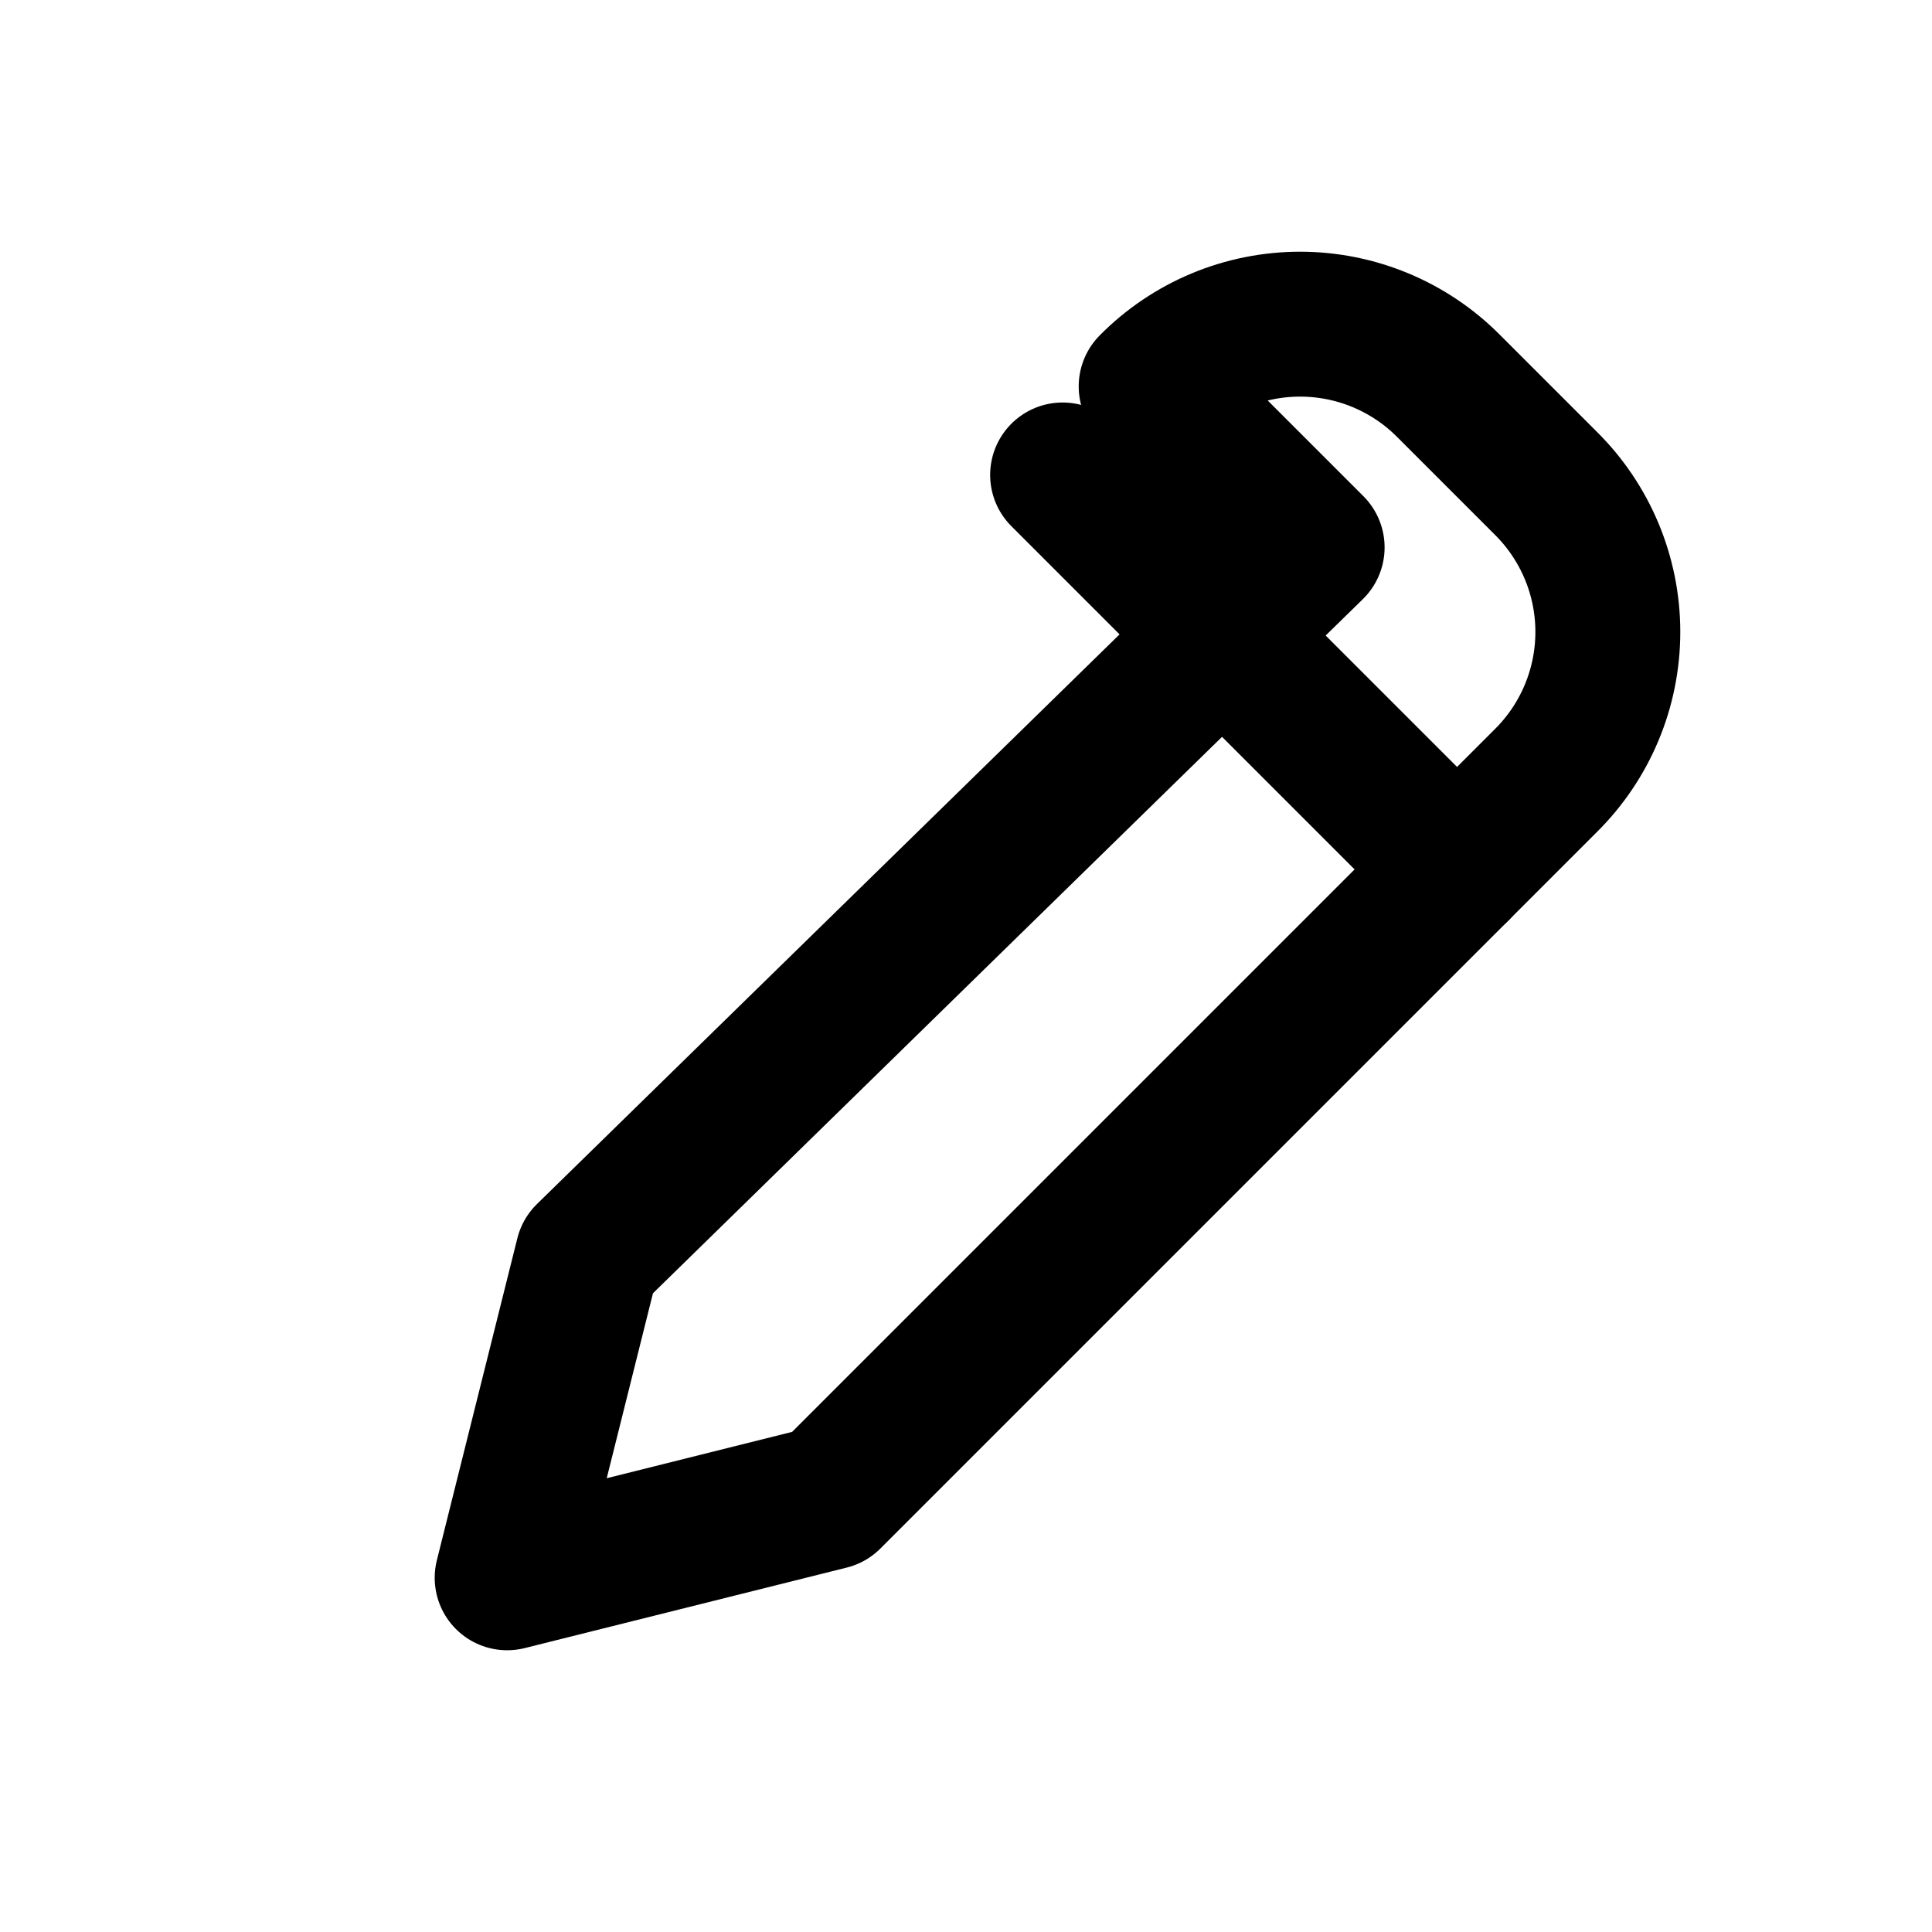
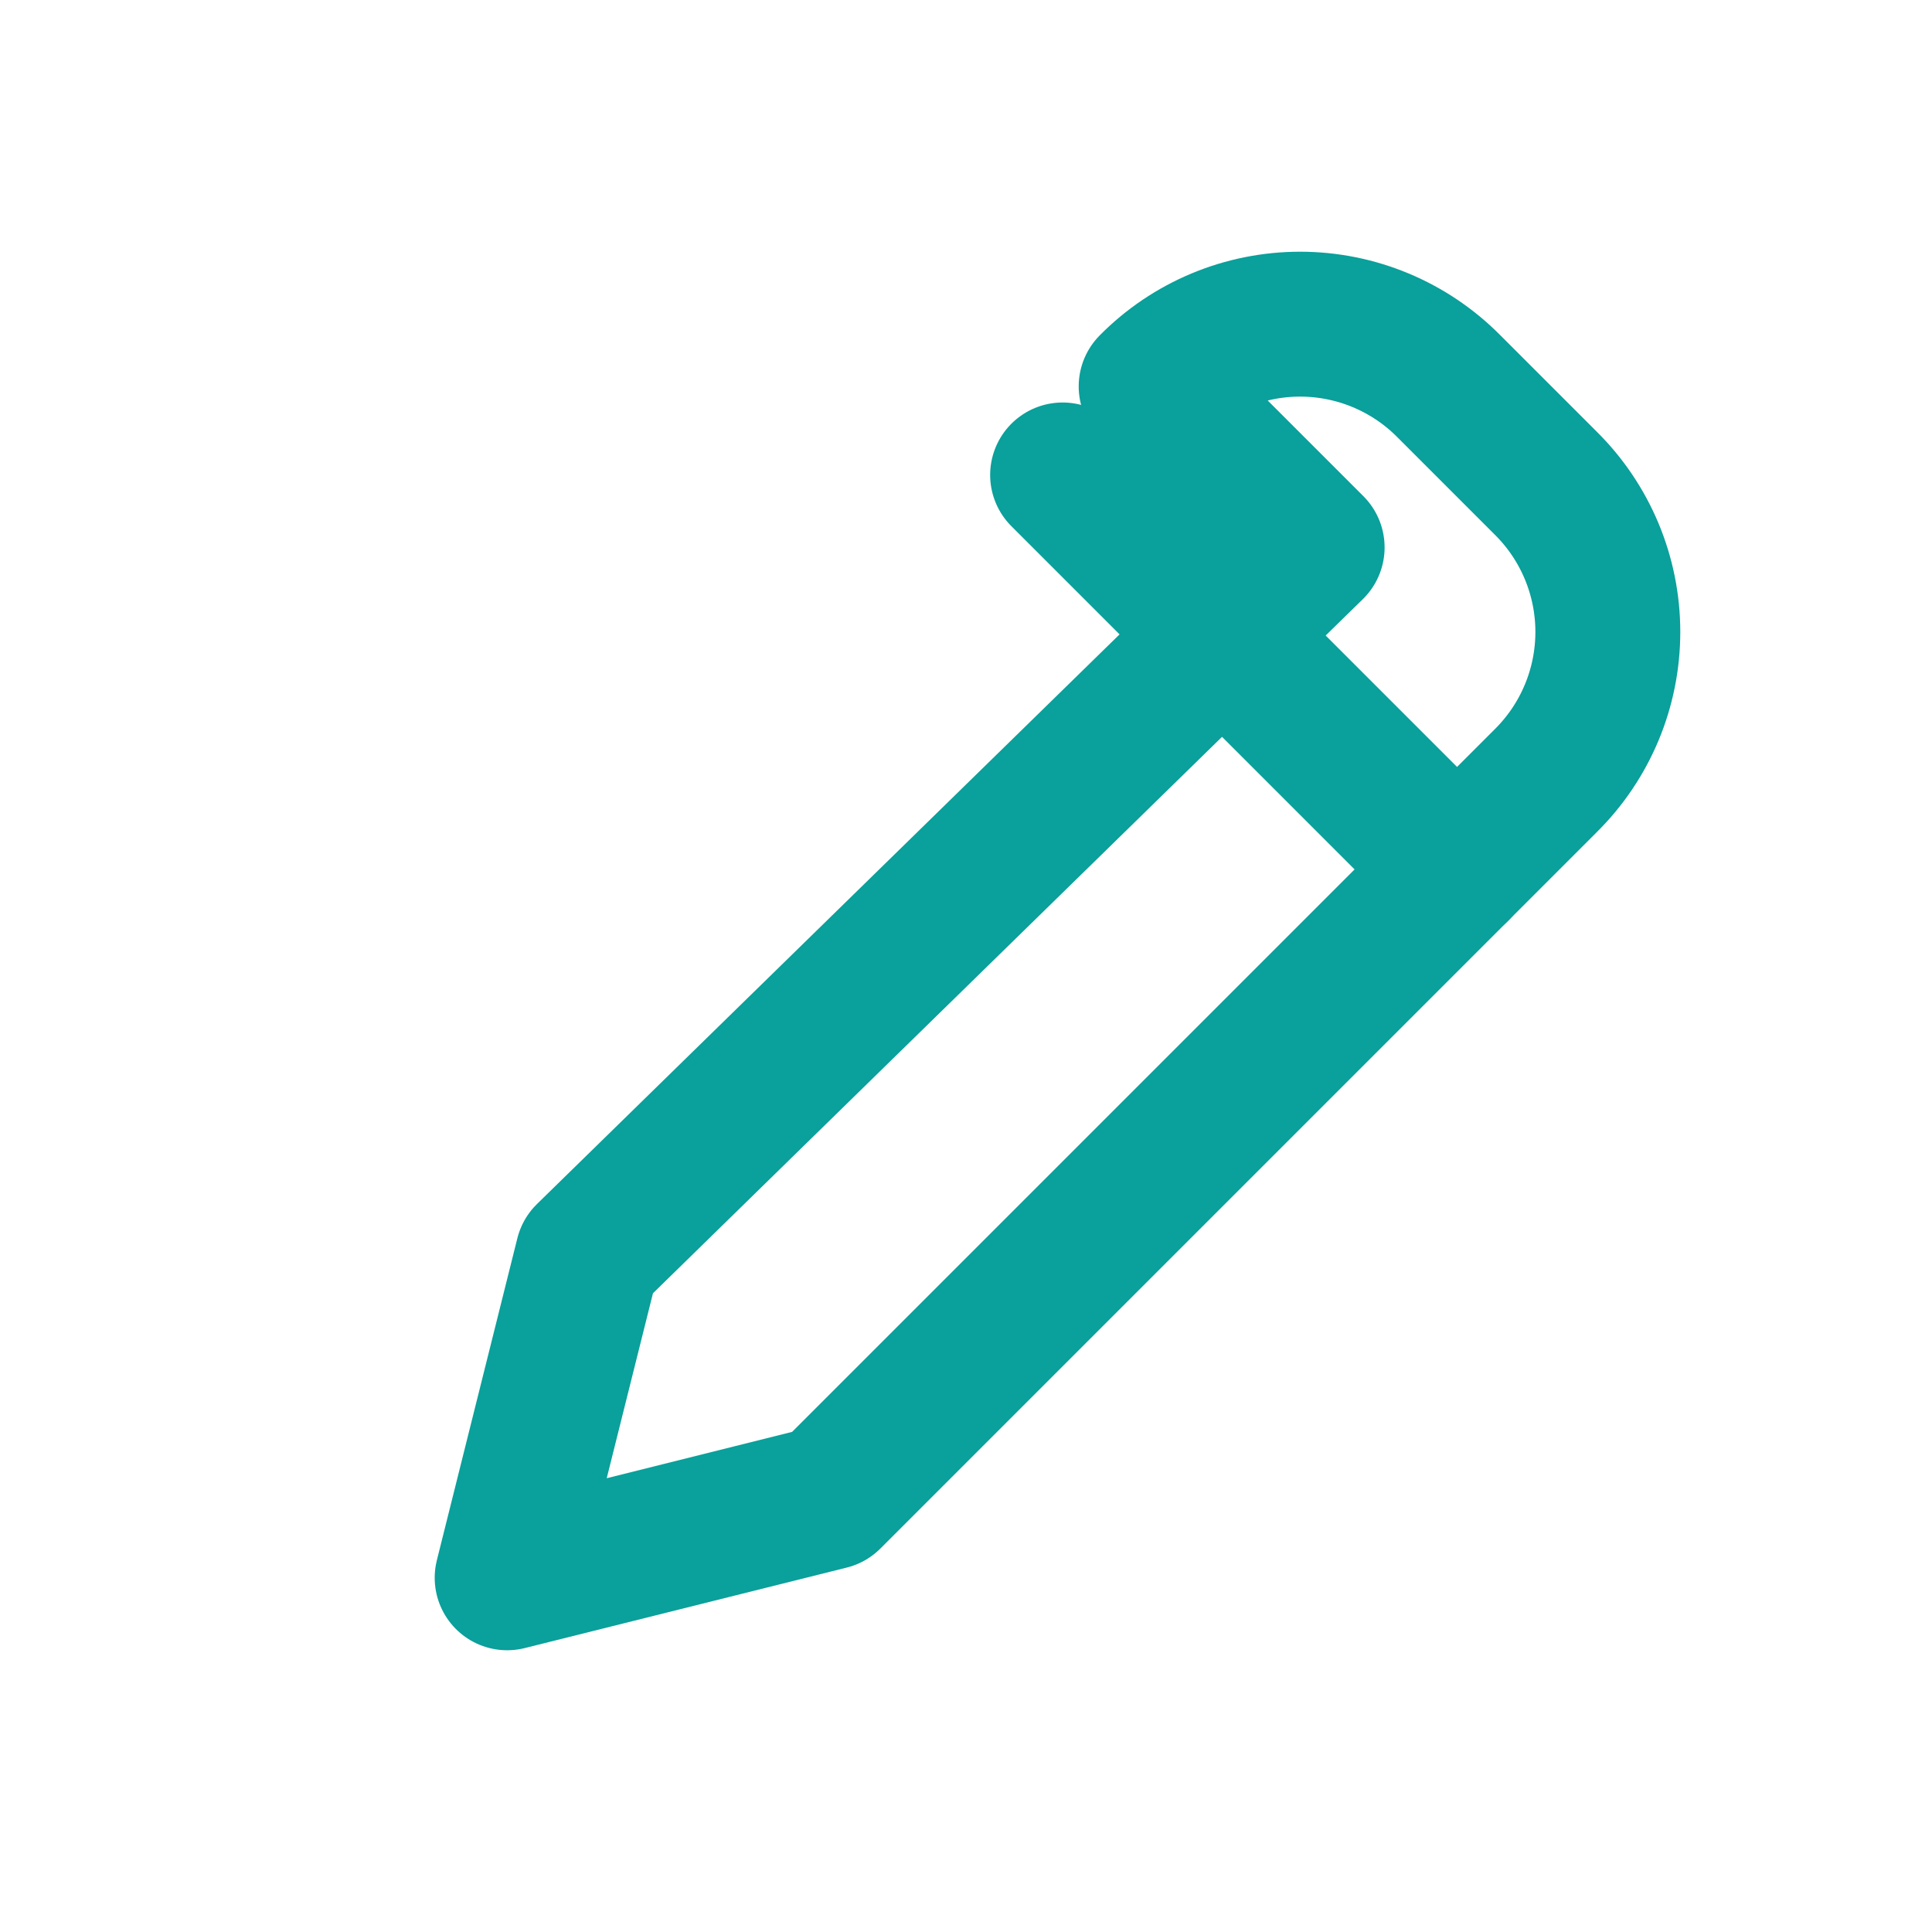
- <svg xmlns="http://www.w3.org/2000/svg" viewBox="0 0 24 24" fill="none" stroke="currentColor" stroke-width="1.8" stroke-linecap="round" stroke-linejoin="round" aria-hidden="true">
+ <svg xmlns="http://www.w3.org/2000/svg" viewBox="0 0 24 24" fill="none" stroke="#0AA09B" stroke-width="1.8" stroke-linecap="round" stroke-linejoin="round" aria-hidden="true">
  <path d="M14.3 4.8a2.6 2.6 0 0 1 3.7 0l1.2 1.2a2.6 2.6 0 0 1 0 3.7l-8.9 8.9-4 1 1-4 9-8.8Z" />
  <path d="m13.2 5.9 4.9 4.9" />
</svg>
